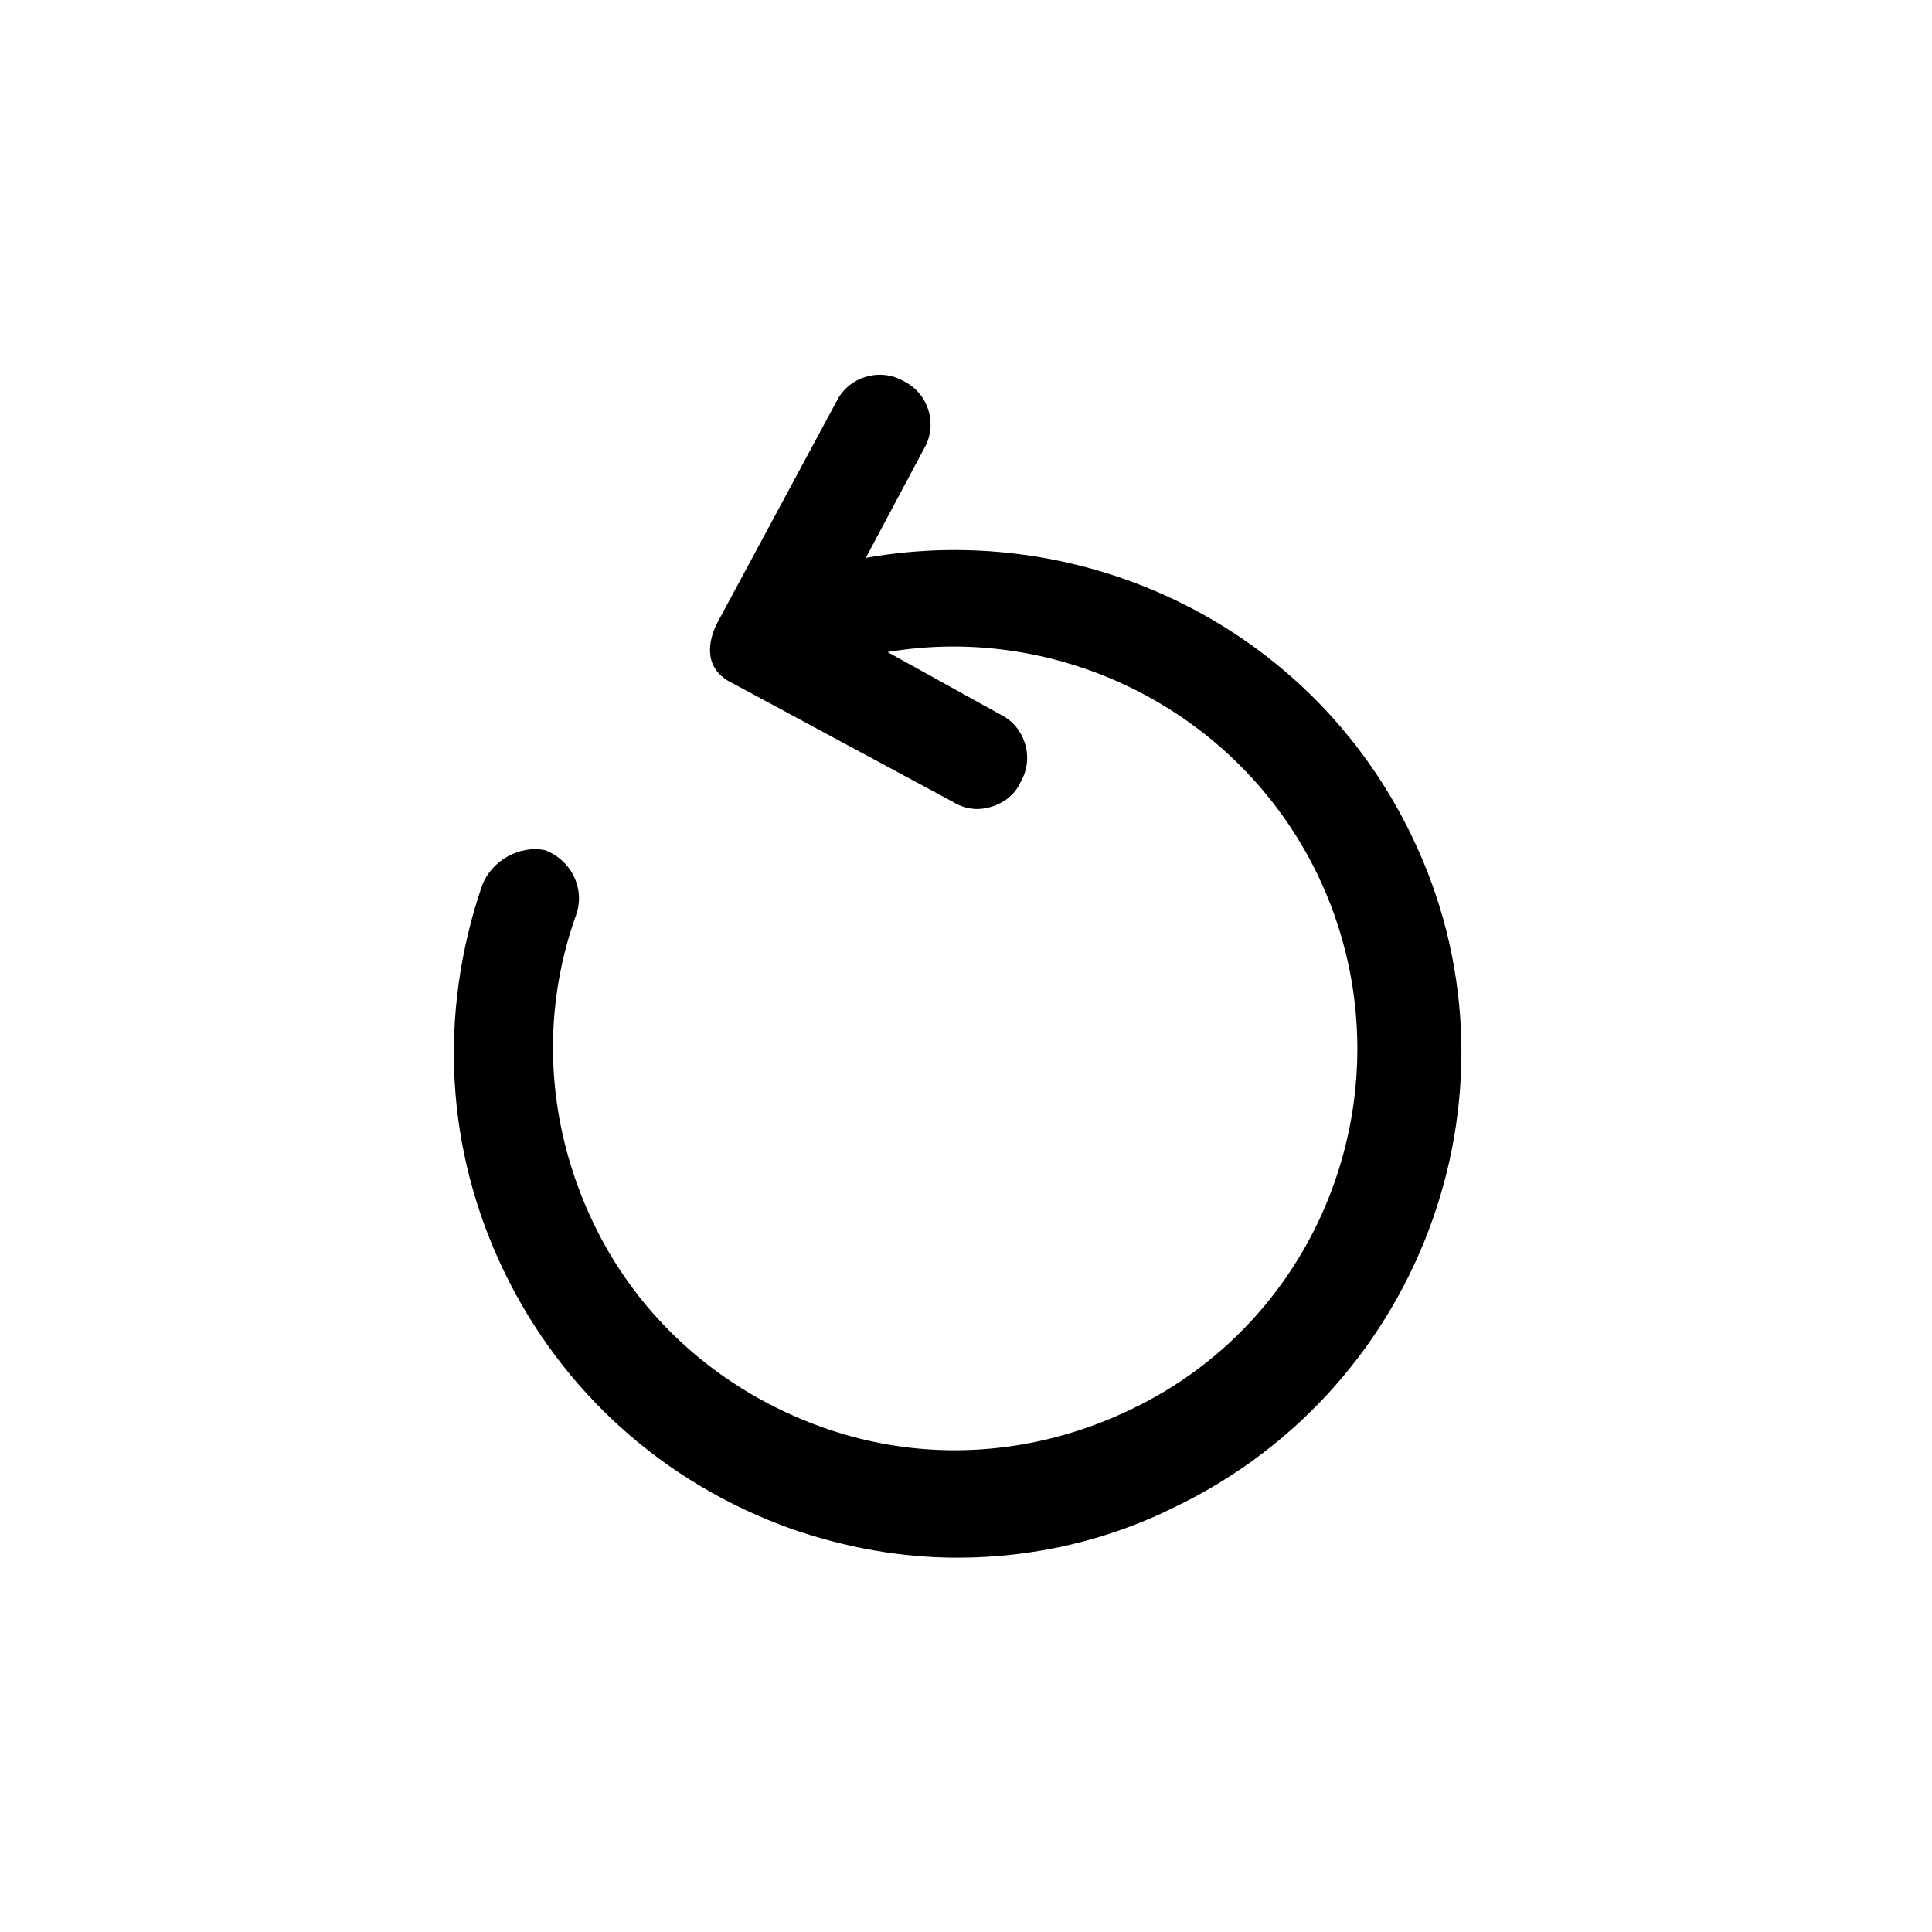
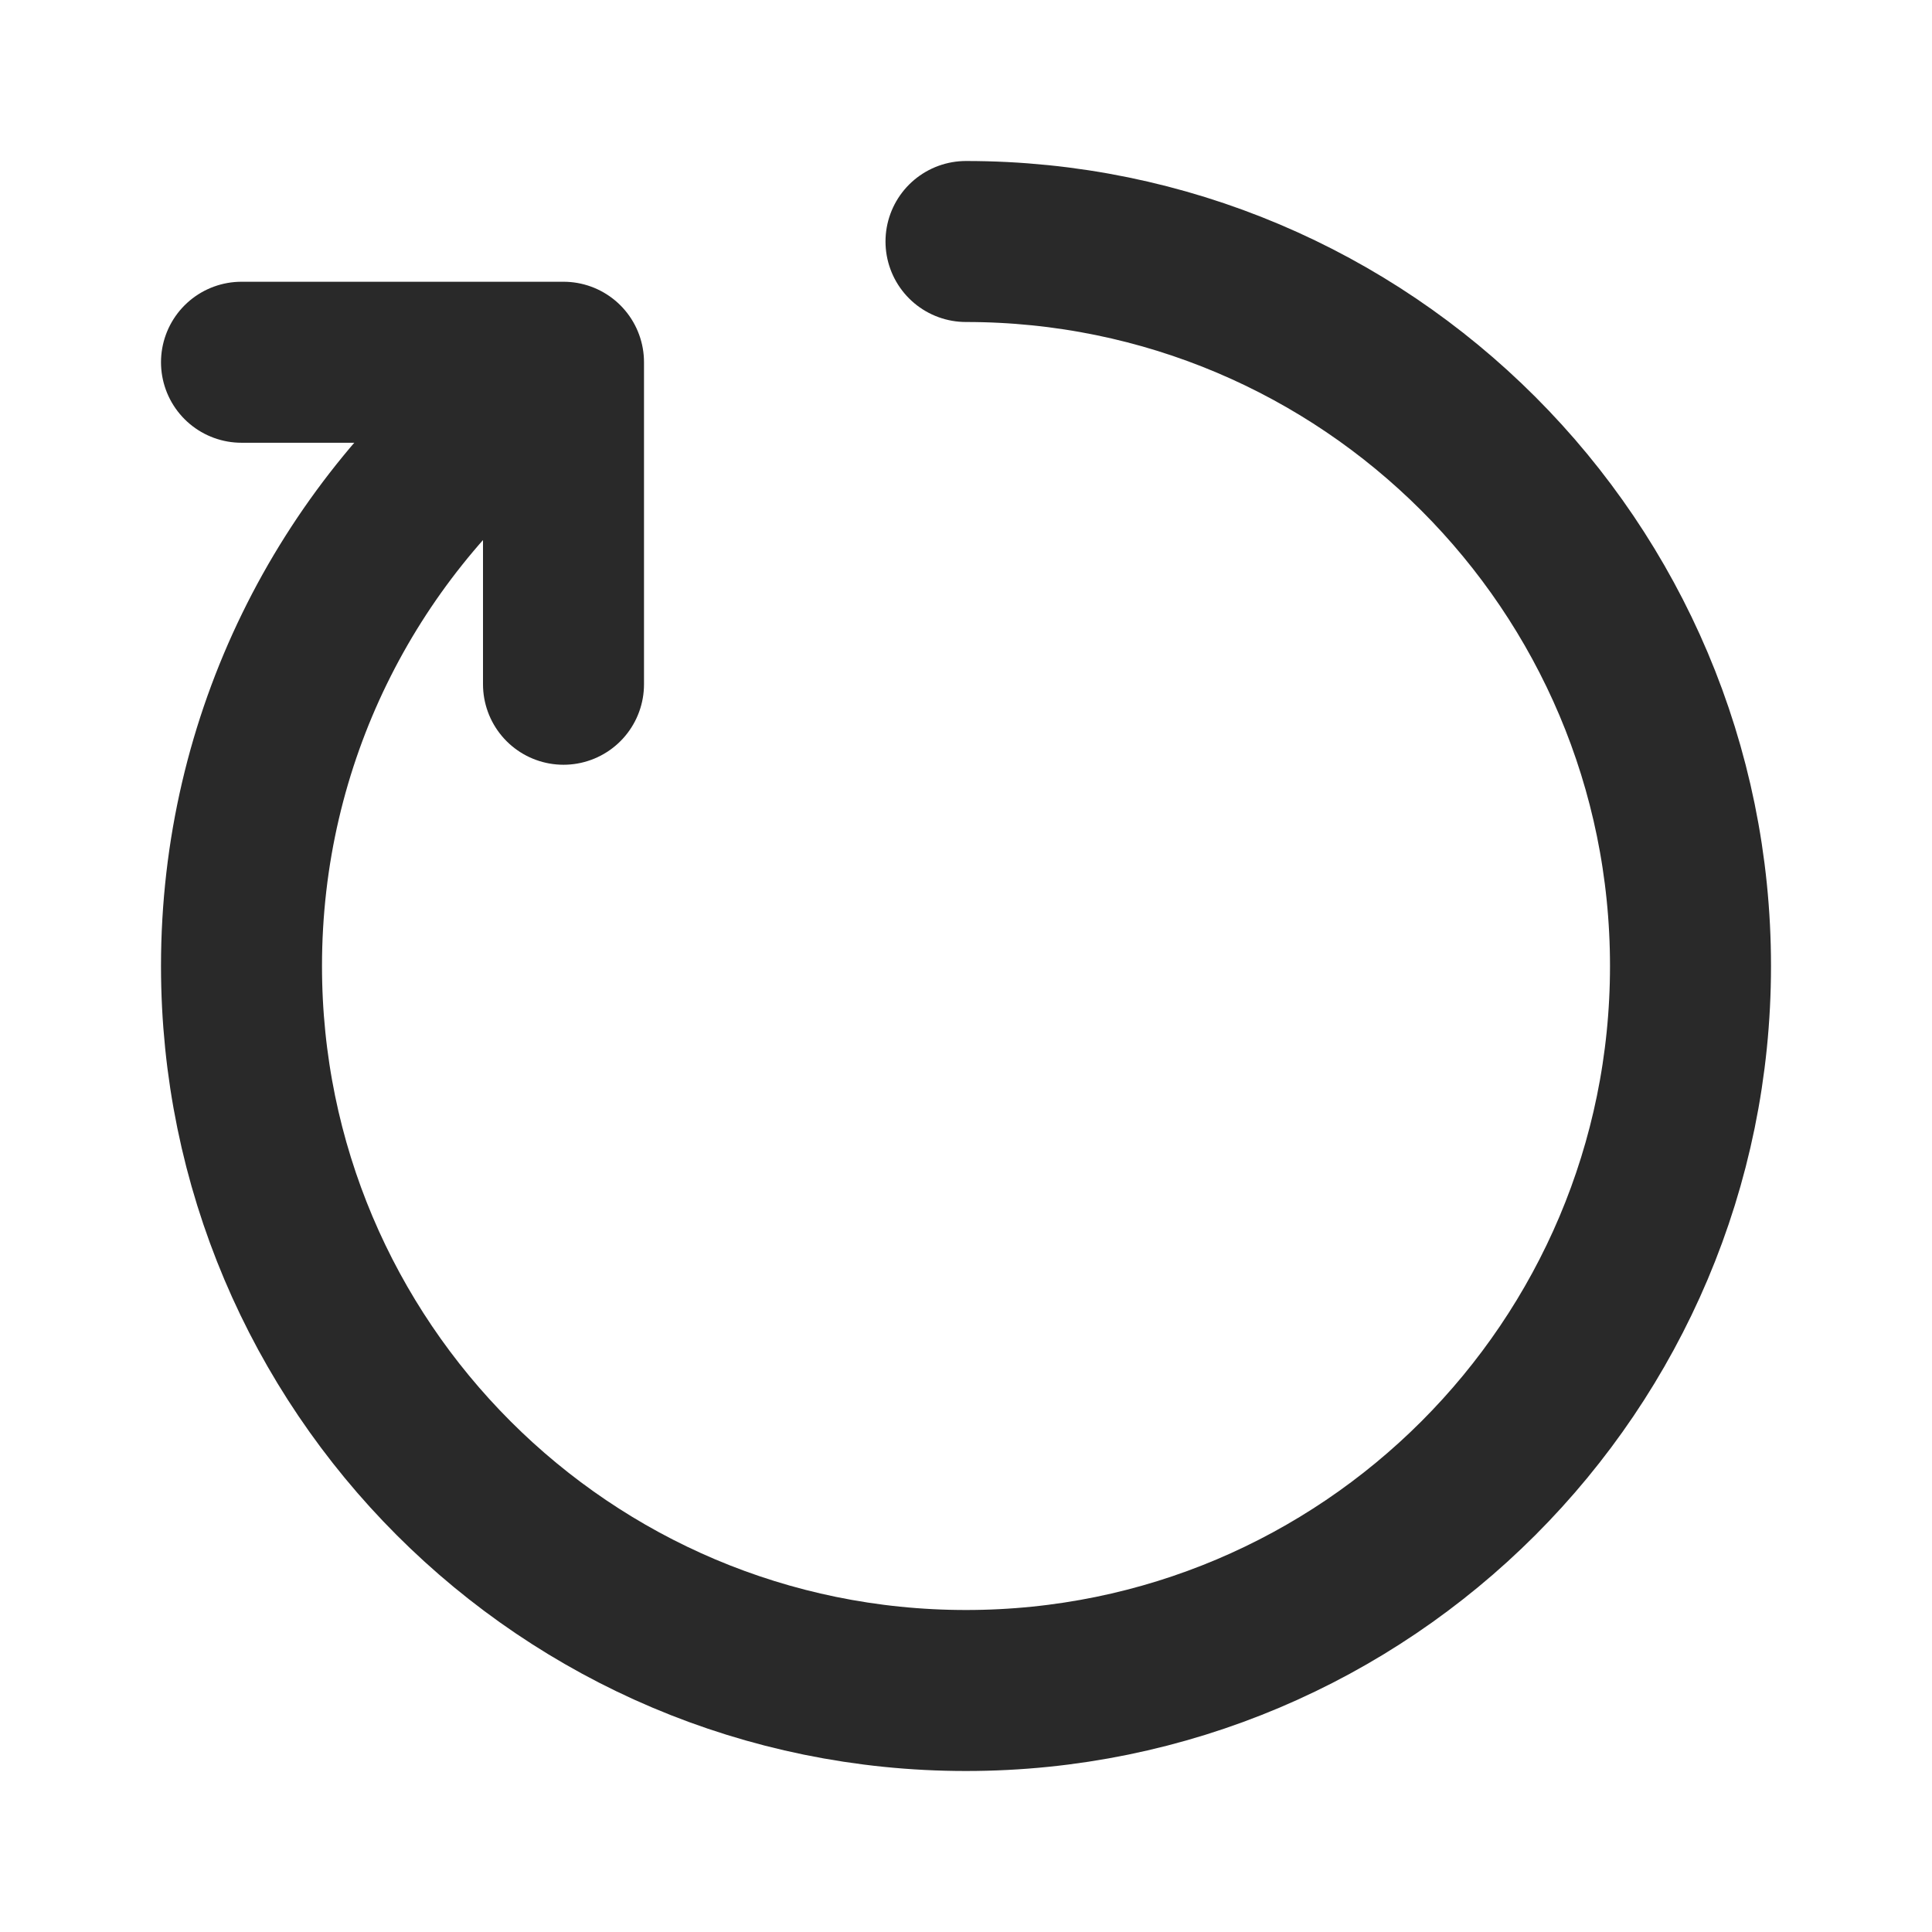
- <svg xmlns="http://www.w3.org/2000/svg" fill="#000000" width="800px" height="800px" viewBox="-7.5 0 32 32" version="1.1">
-   <path d="M15.88 13.84c-1.68-3.48-5.44-5.24-9.040-4.6l0.96-1.8c0.24-0.4 0.080-0.92-0.32-1.12-0.4-0.24-0.92-0.080-1.12 0.32l-1.96 3.64c0 0-0.44 0.72 0.24 1.040l3.64 1.96c0.12 0.080 0.28 0.12 0.4 0.12 0.28 0 0.6-0.16 0.72-0.44 0.24-0.4 0.080-0.92-0.32-1.12l-1.88-1.040c2.84-0.48 5.8 0.96 7.12 3.68 1.6 3.32 0.2 7.32-3.12 8.88-1.6 0.76-3.4 0.88-5.080 0.28s-3.040-1.8-3.8-3.4c-0.76-1.6-0.88-3.4-0.28-5.080 0.16-0.44-0.080-0.92-0.52-1.080-0.4-0.080-0.88 0.16-1.040 0.6-0.72 2.12-0.6 4.36 0.36 6.36s2.64 3.52 4.76 4.28c0.92 0.32 1.84 0.48 2.76 0.48 1.24 0 2.48-0.28 3.6-0.84 4.16-2 5.92-7 3.92-11.12z" />
+ <svg xmlns="http://www.w3.org/2000/svg" width="800px" height="800px" viewBox="0 0 24 24" fill="none">
+   <path d="M12 3C16.971 3 21 7.029 21 12C21 16.97 16.971 21 12 21C7.029 21 3 16.97 3 12C3 9.173 4.304 6.65 6.343 5" stroke="#292929" stroke-linecap="round" stroke-linejoin="round" stroke-width="2" />
+   <path d="M3 4.5H7V8.5" stroke="#292929" stroke-linecap="round" stroke-linejoin="round" stroke-width="2" />
</svg>
